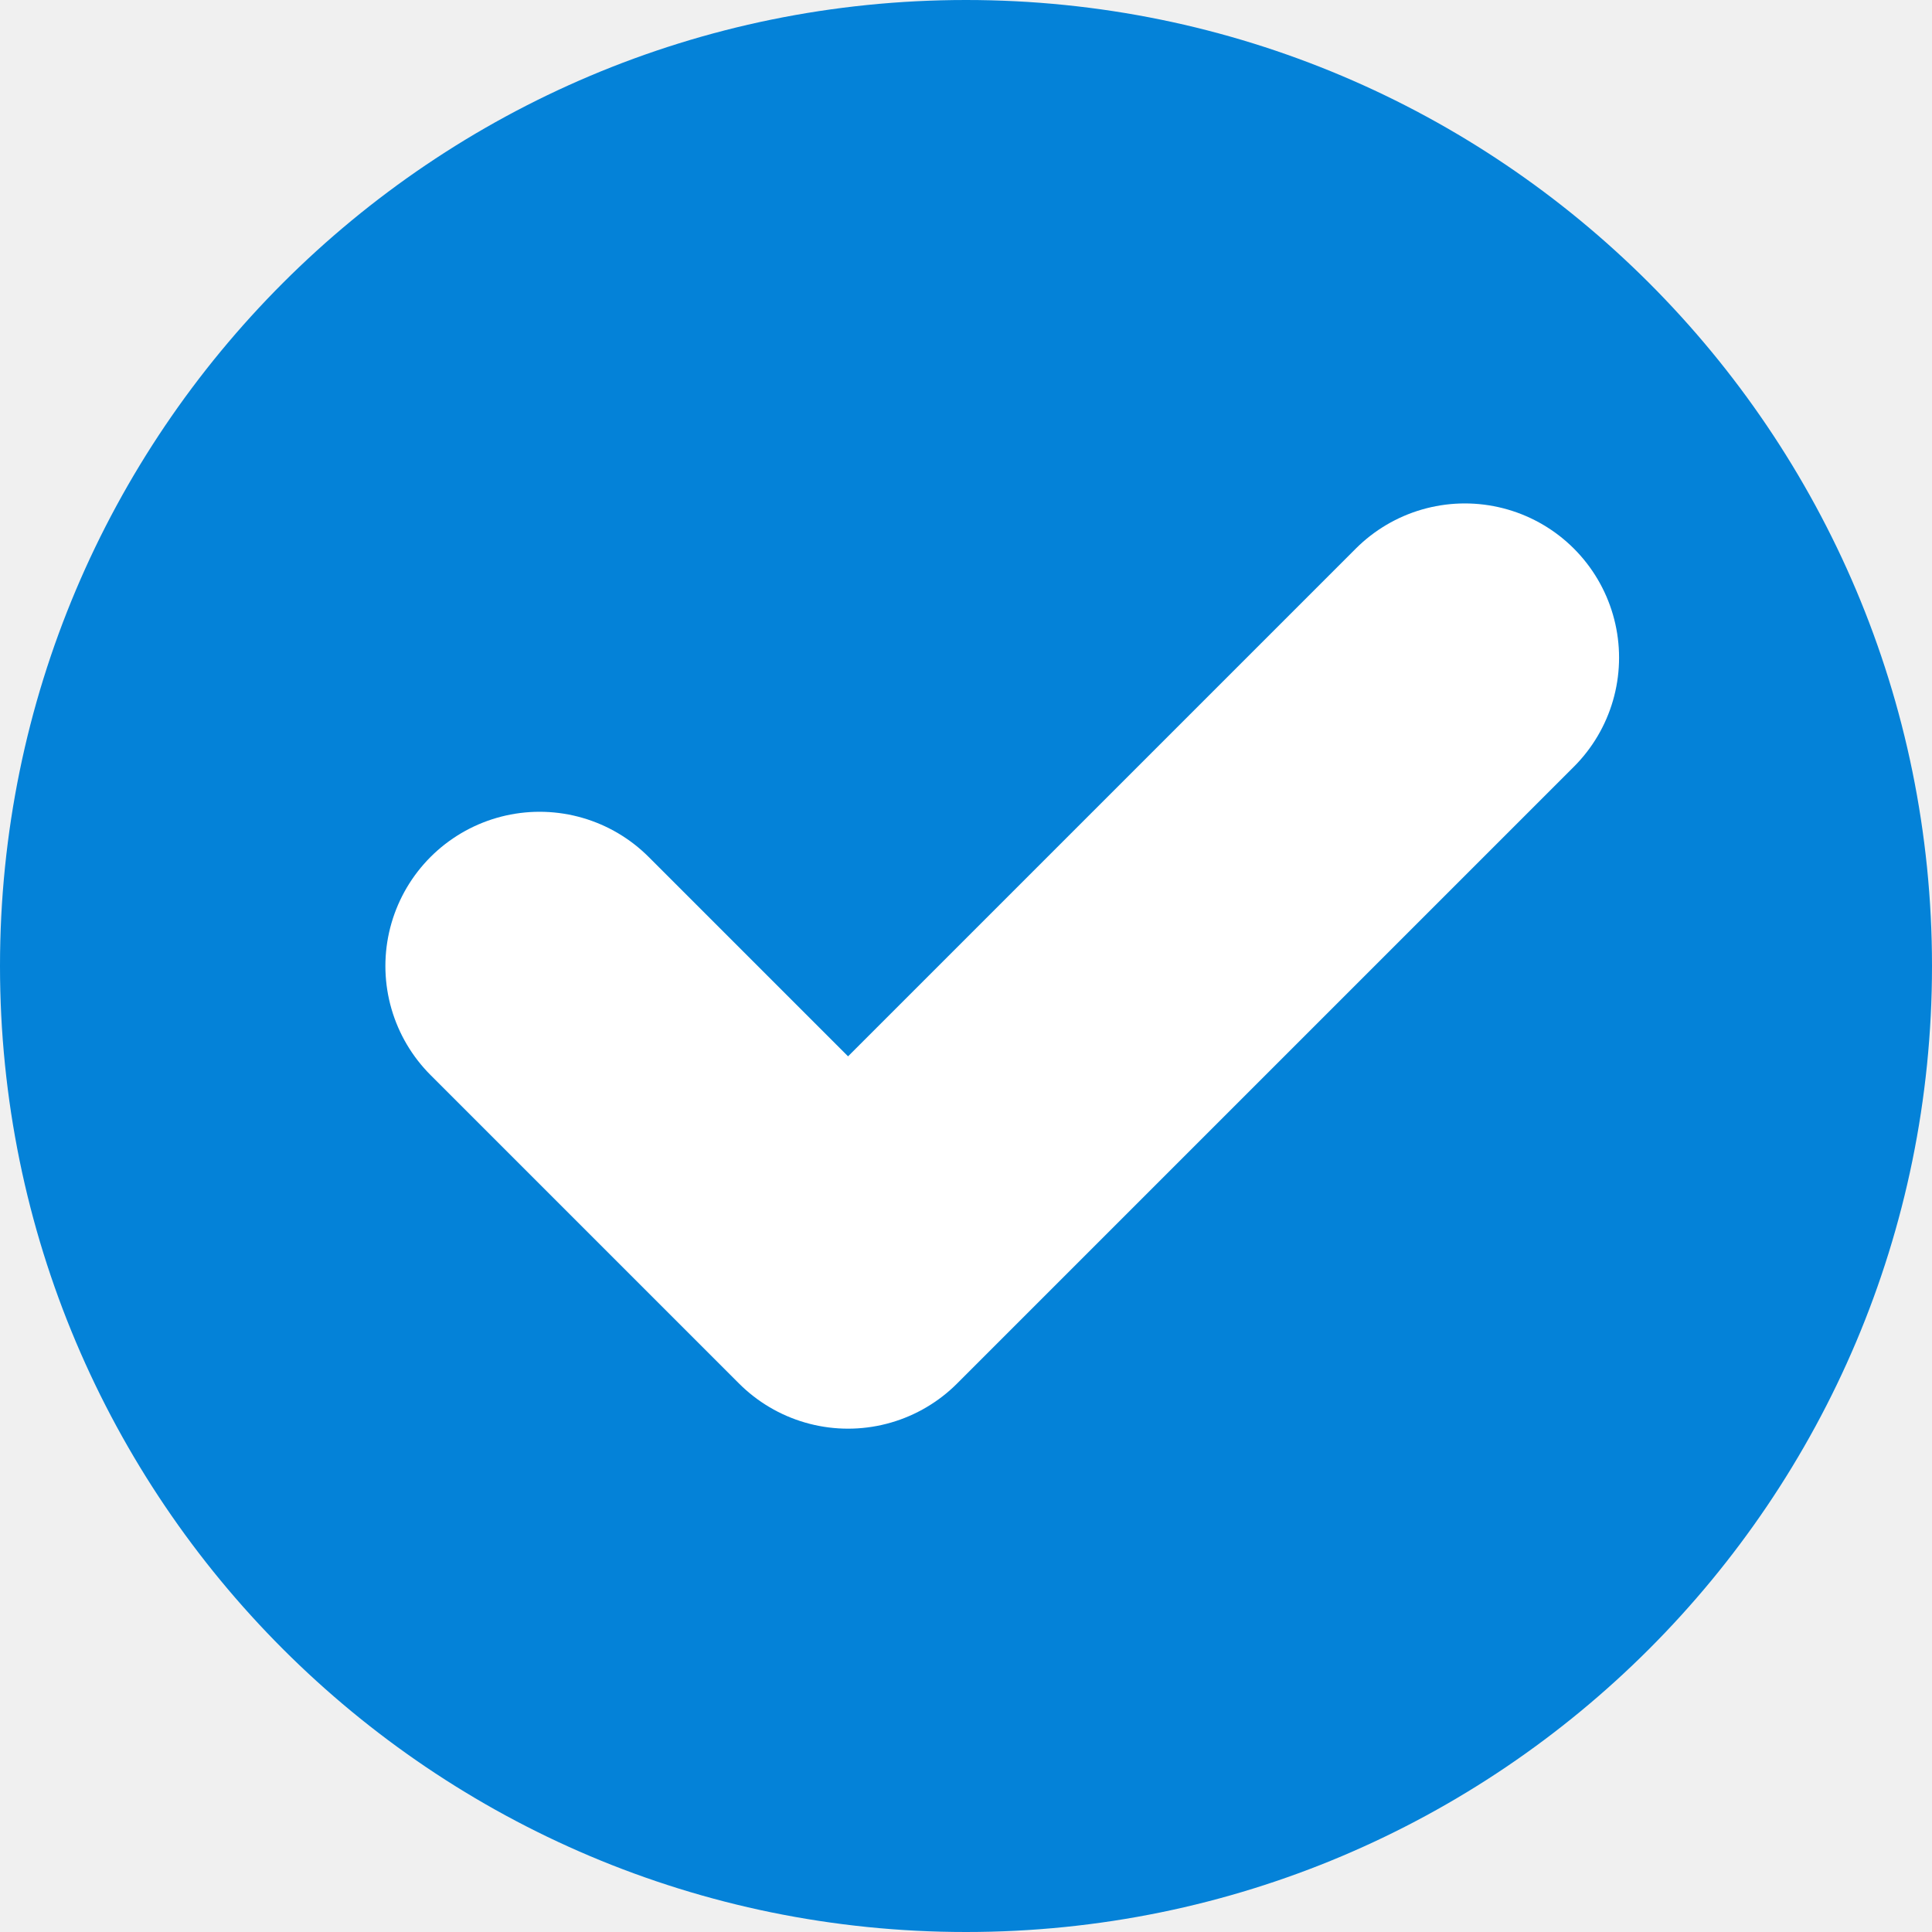
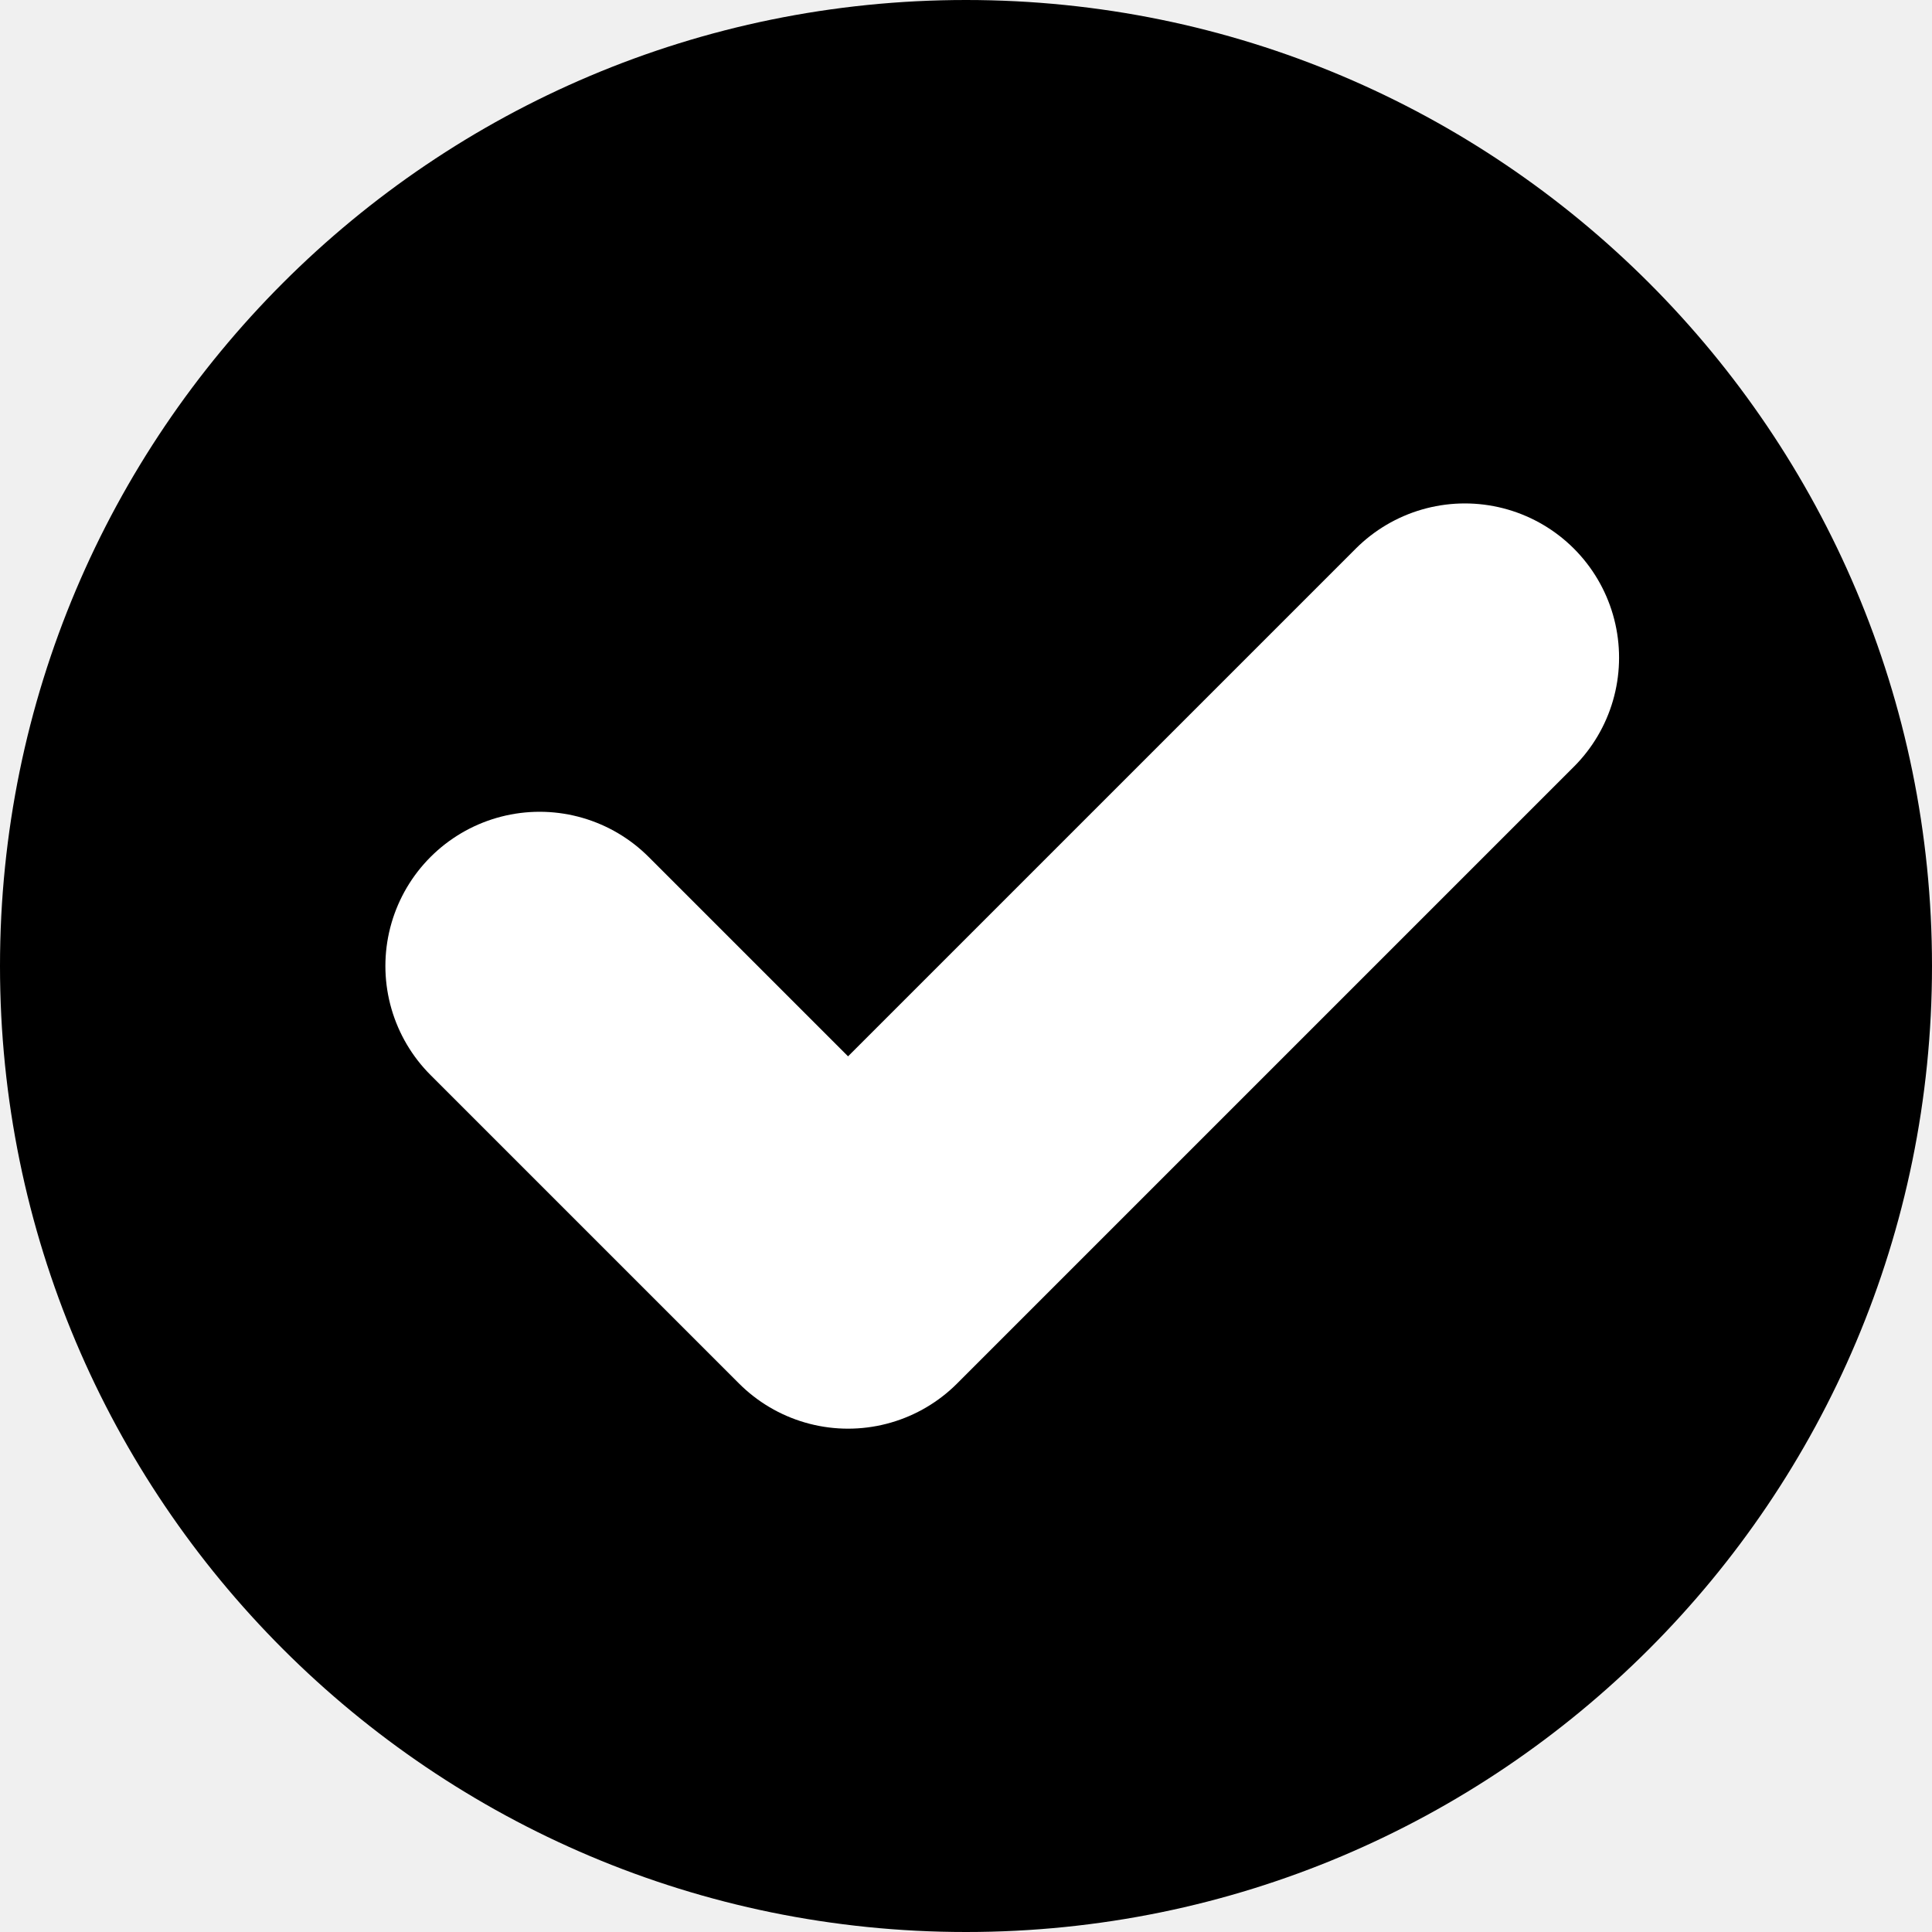
<svg xmlns="http://www.w3.org/2000/svg" class="icon" viewBox="0 0 20 20" width="20" height="20" fill="none">
-   <circle class="bg" cx="10" cy="10" r="10" fill="#0482d8" />
+   <circle cx="10" cy="10" r="10" fill="currentColor" />
  <path d="M5.586 10l3.193 3.193 6.385-6.385" stroke="#fff" stroke-width="3.193" stroke-linecap="round" stroke-linejoin="round" />
</svg>
